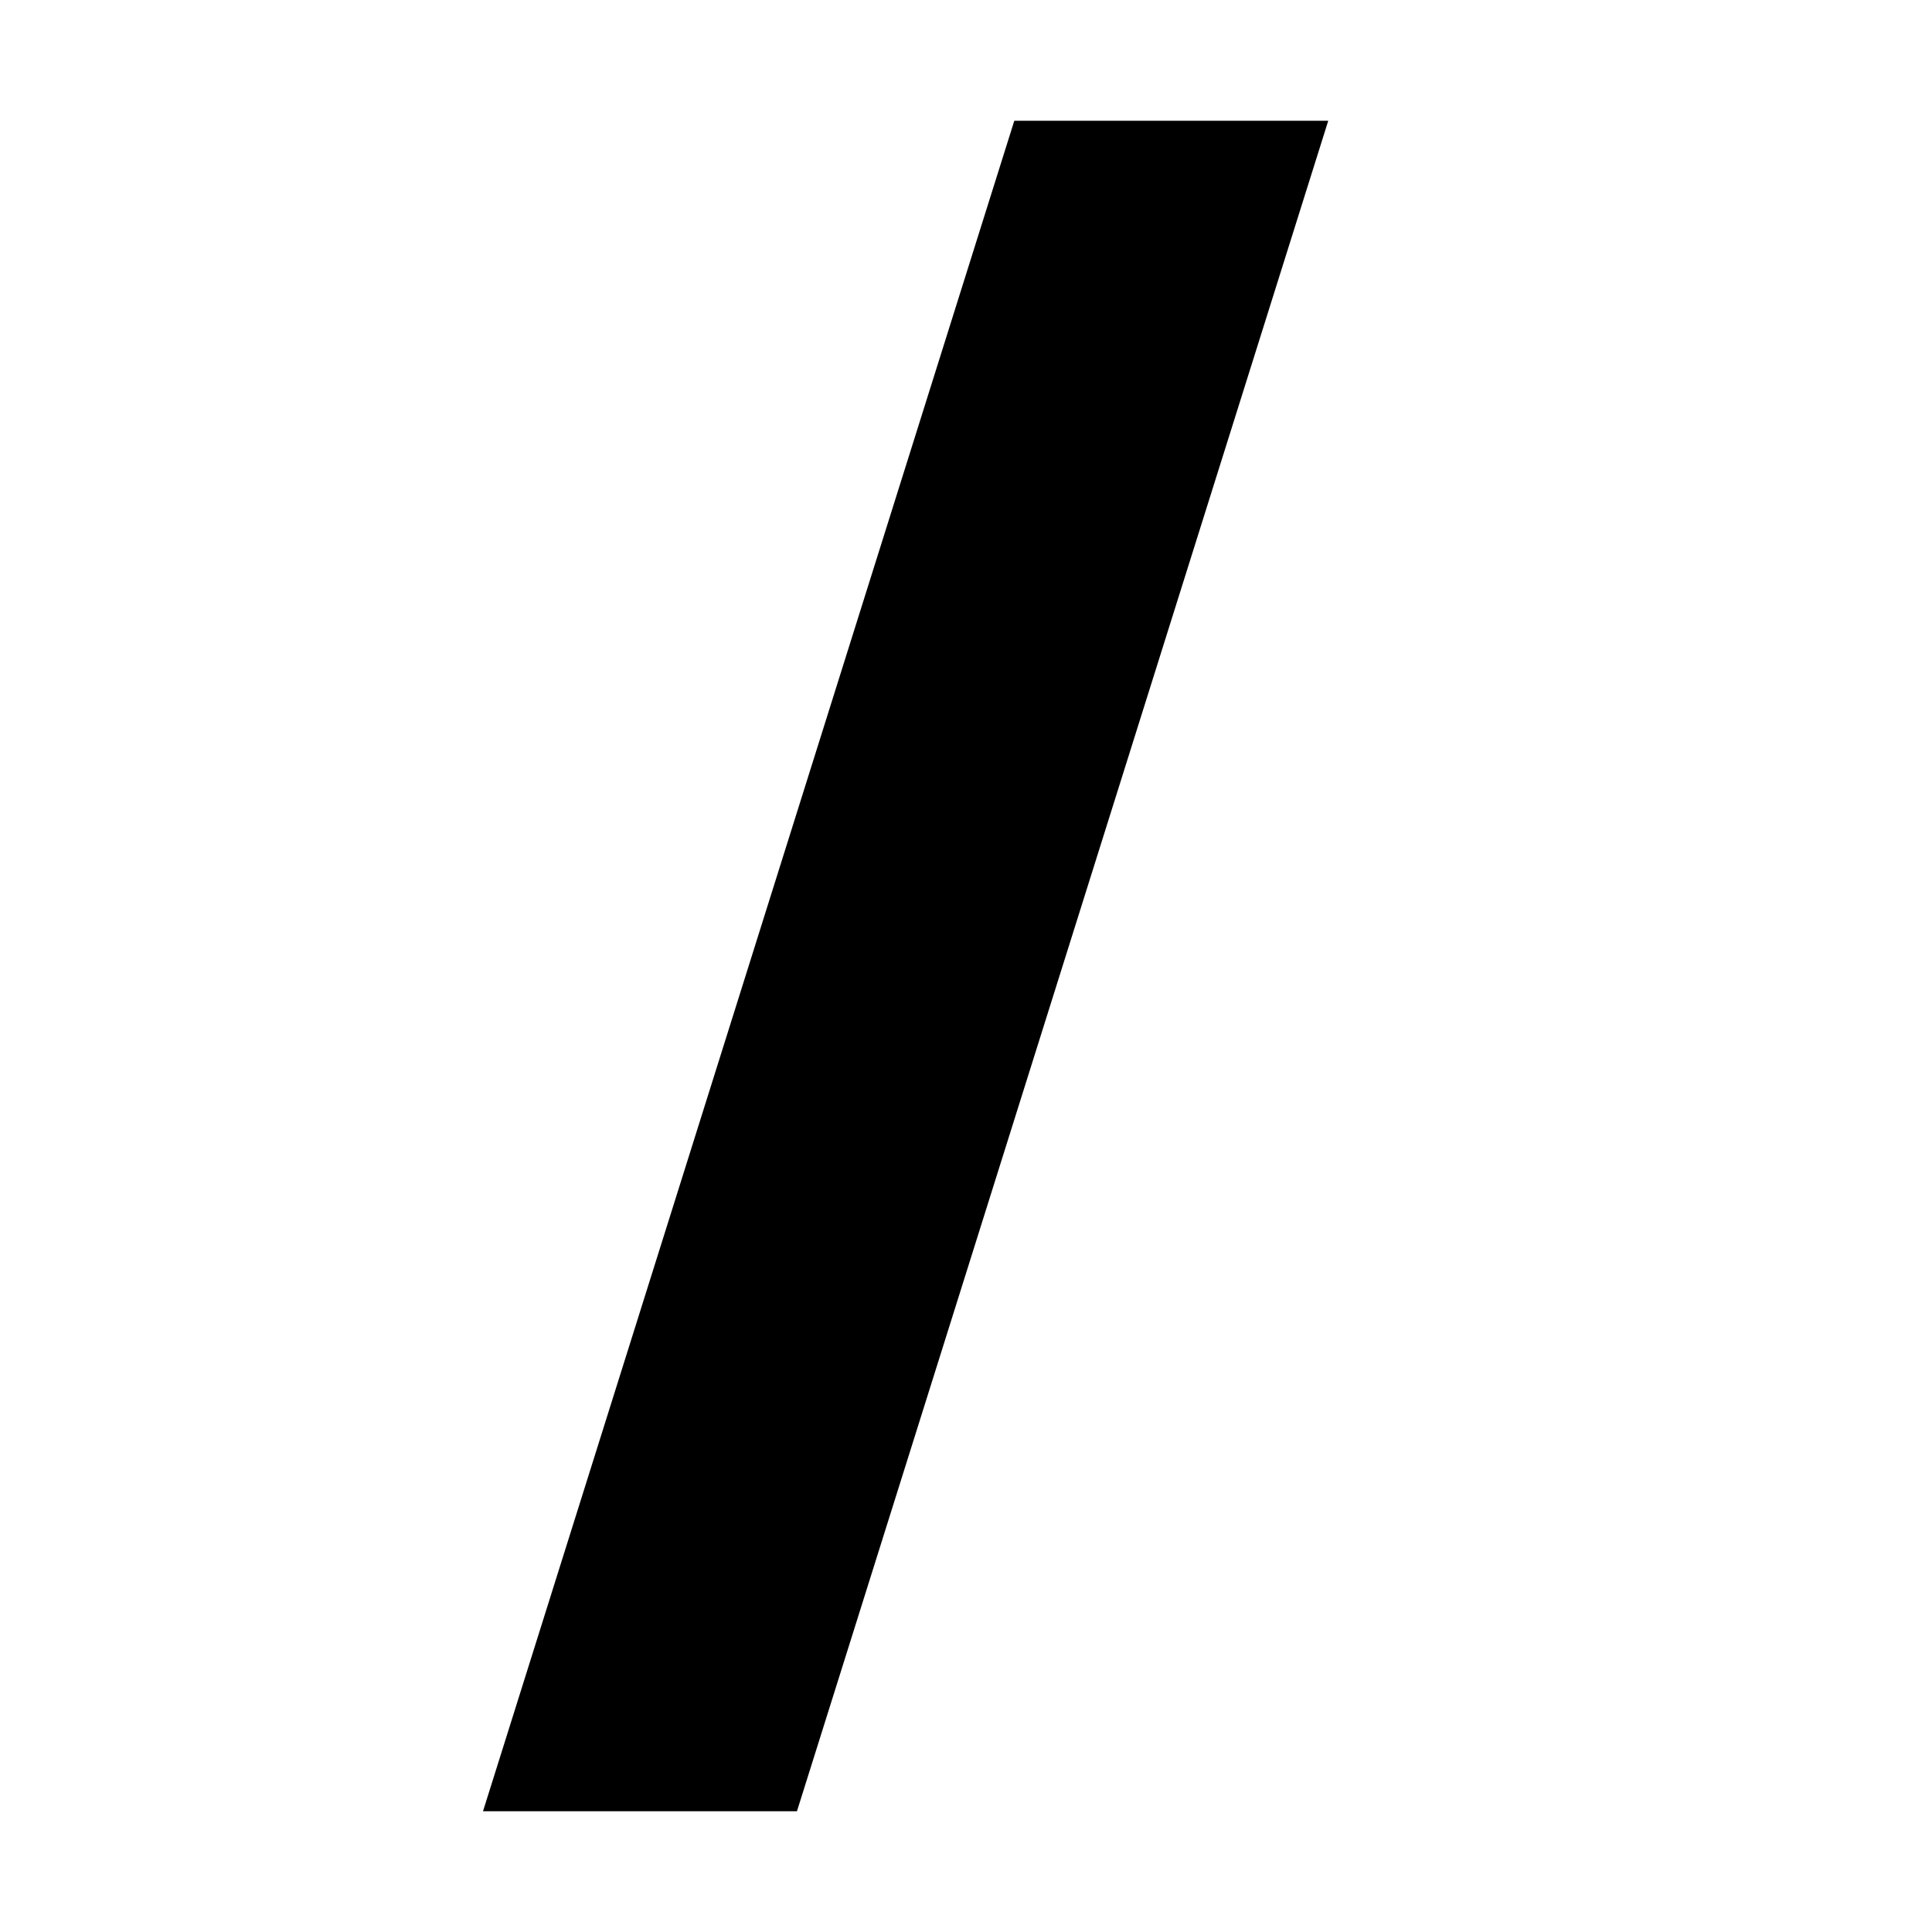
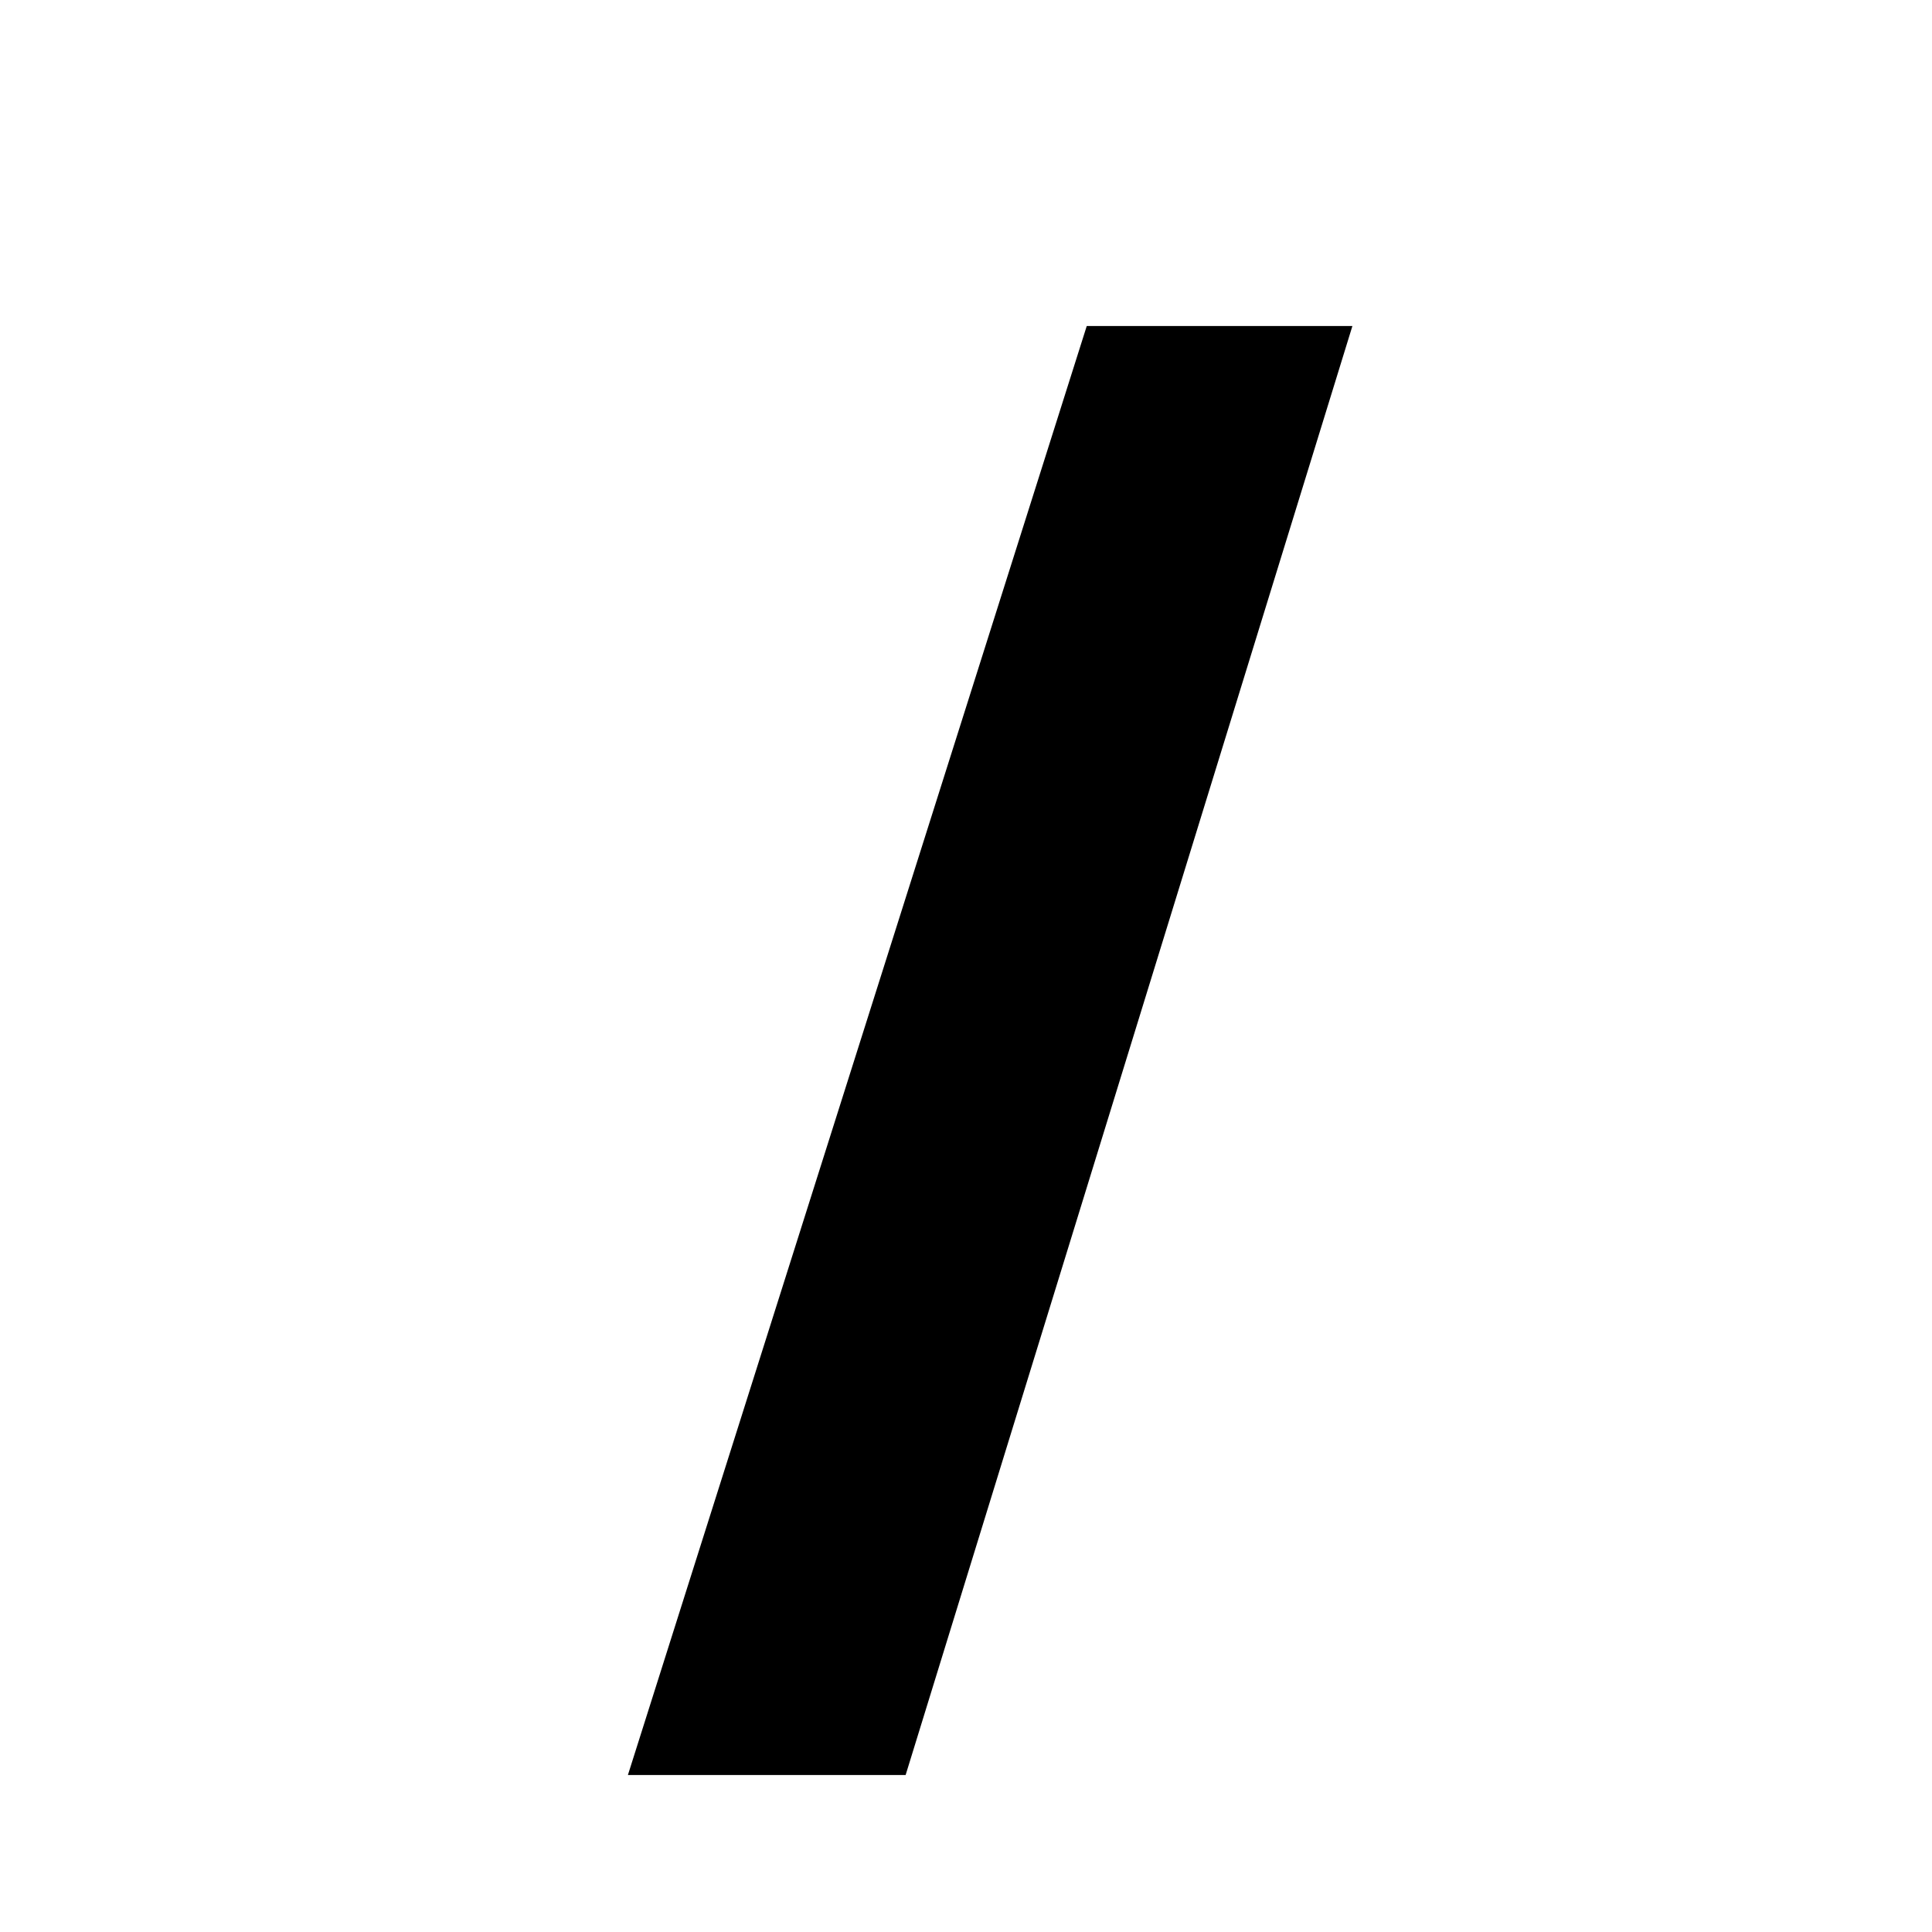
<svg xmlns="http://www.w3.org/2000/svg" version="1.1" id="Layer_1" x="0px" y="0px" viewBox="0 0 16 16" style="enable-background:new 0 0 16 16;" xml:space="preserve">
-   <path d="M6.6,15H4L8.4,1H11L6.6,15z" />
+   <path d="M7.5,14.7H5.2L9,2.7h2.2L7.5,14.7z" />
</svg>
